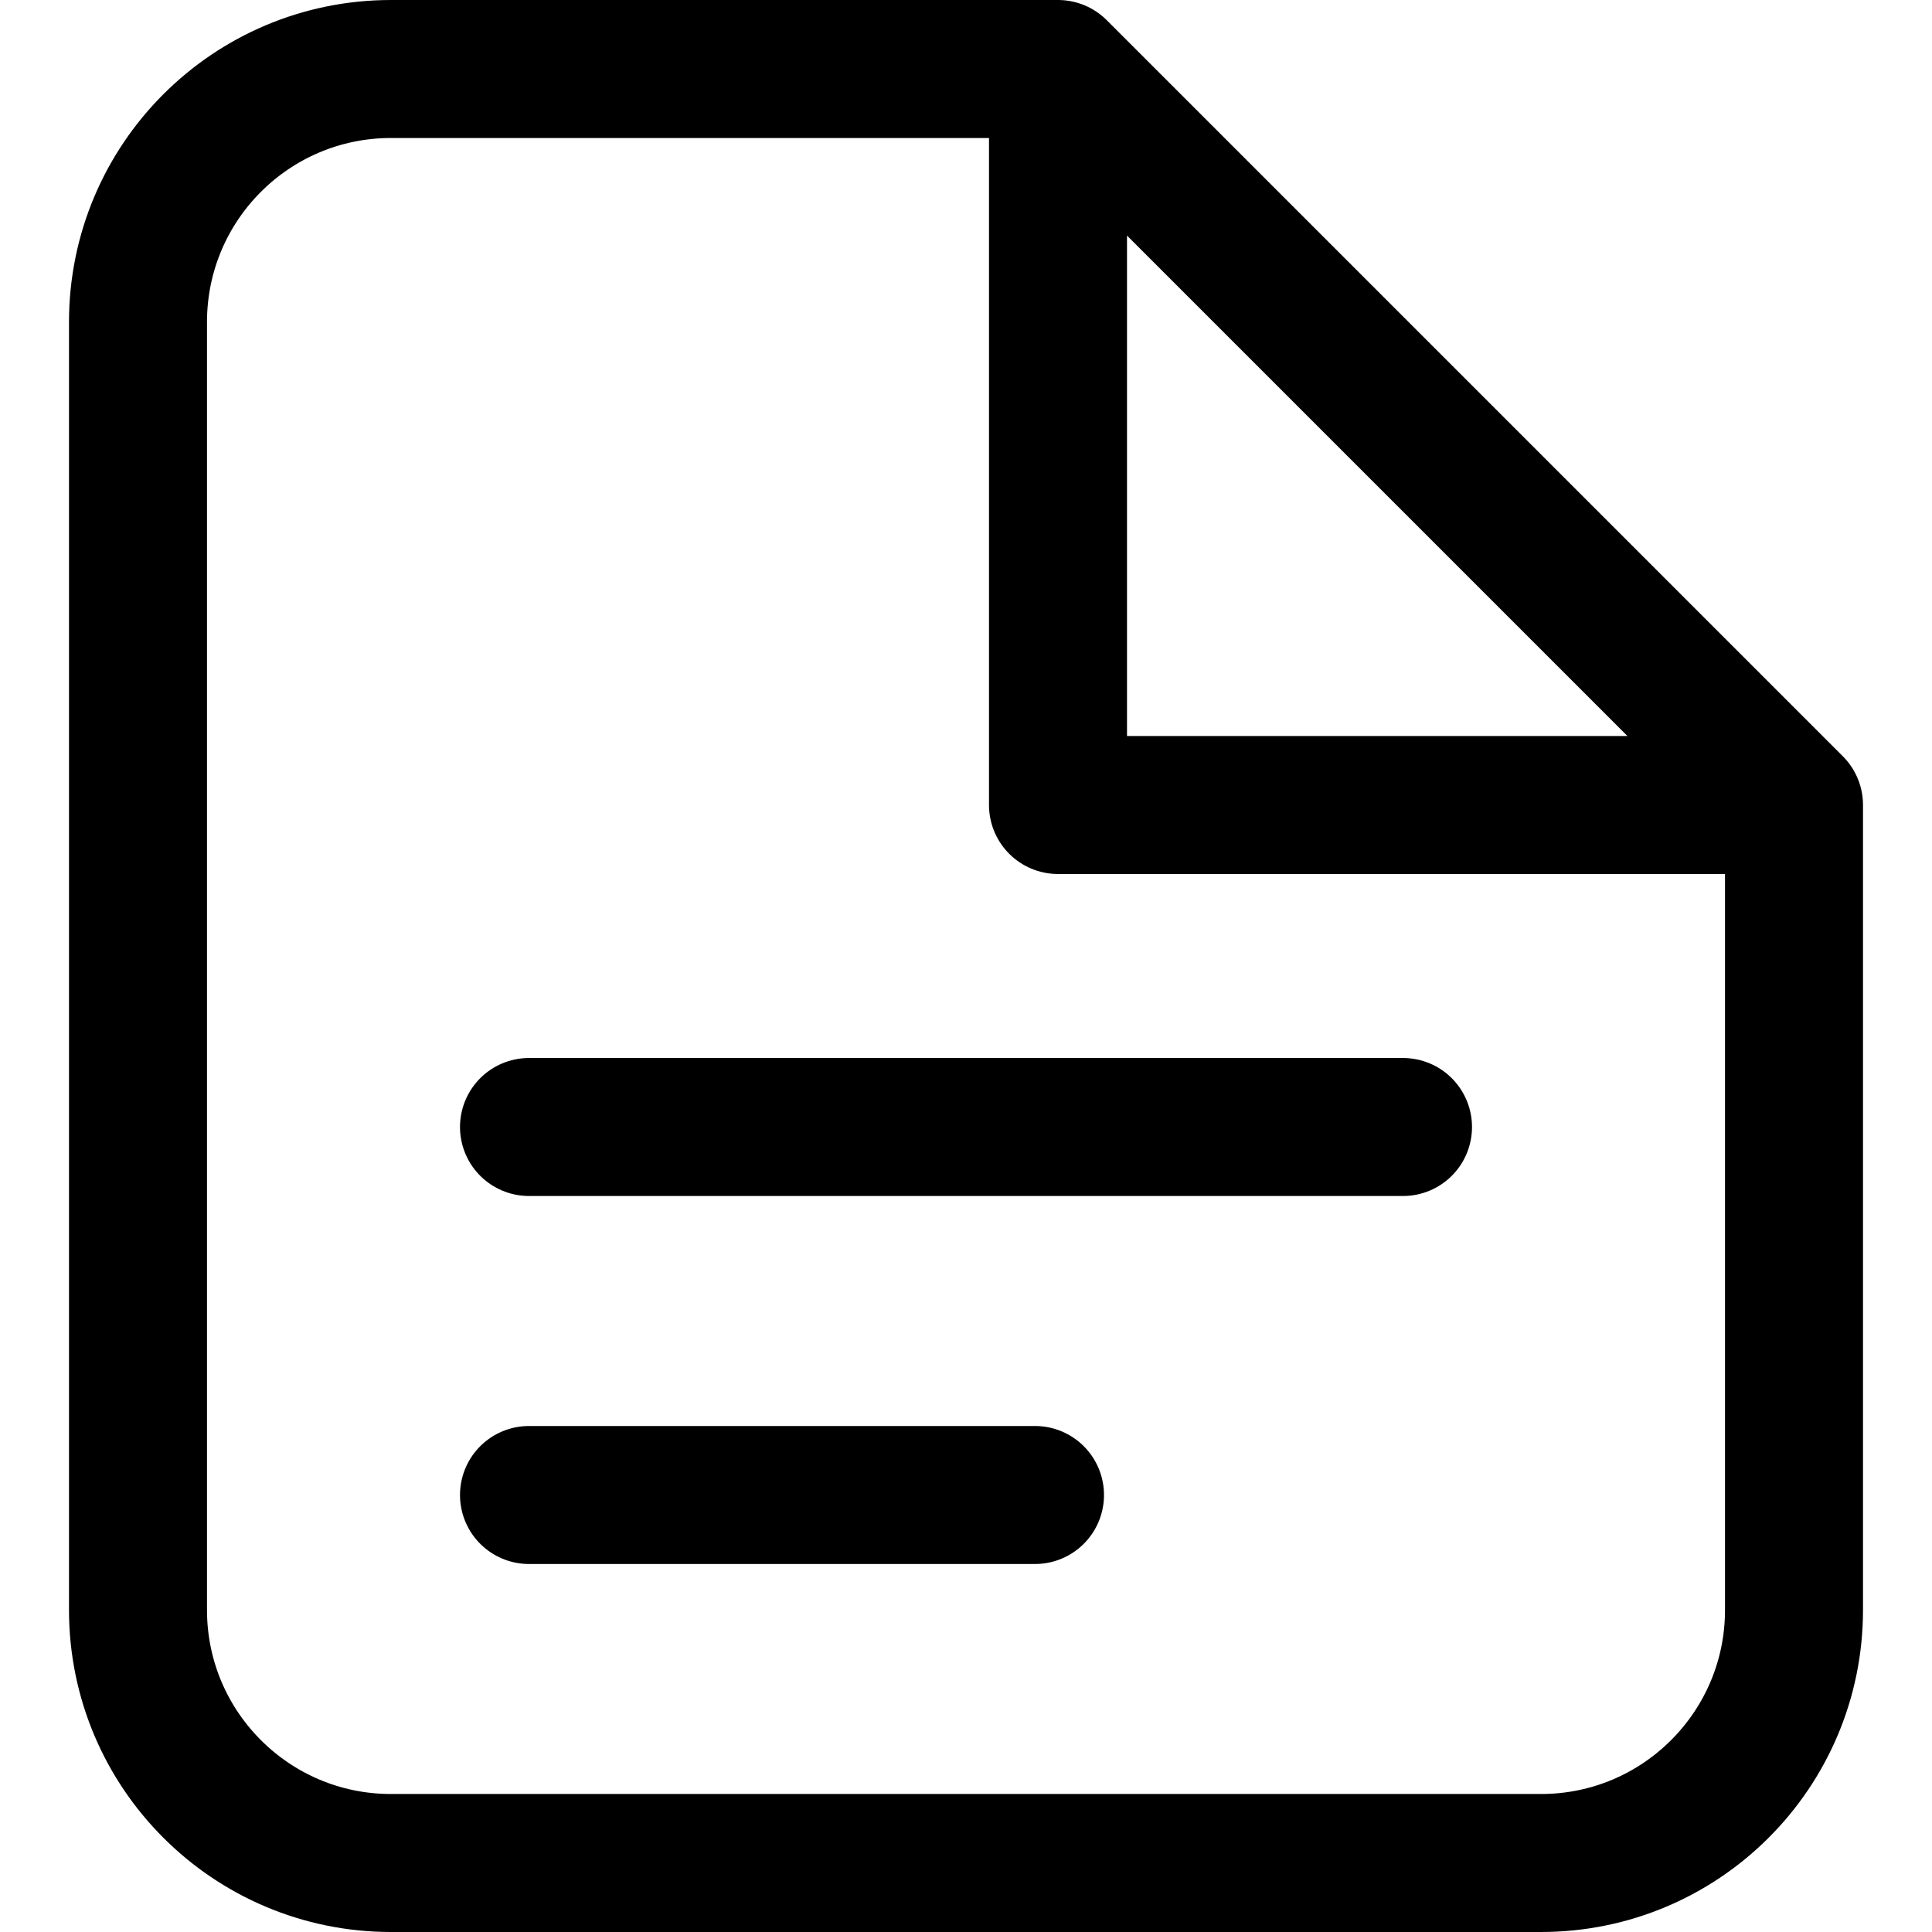
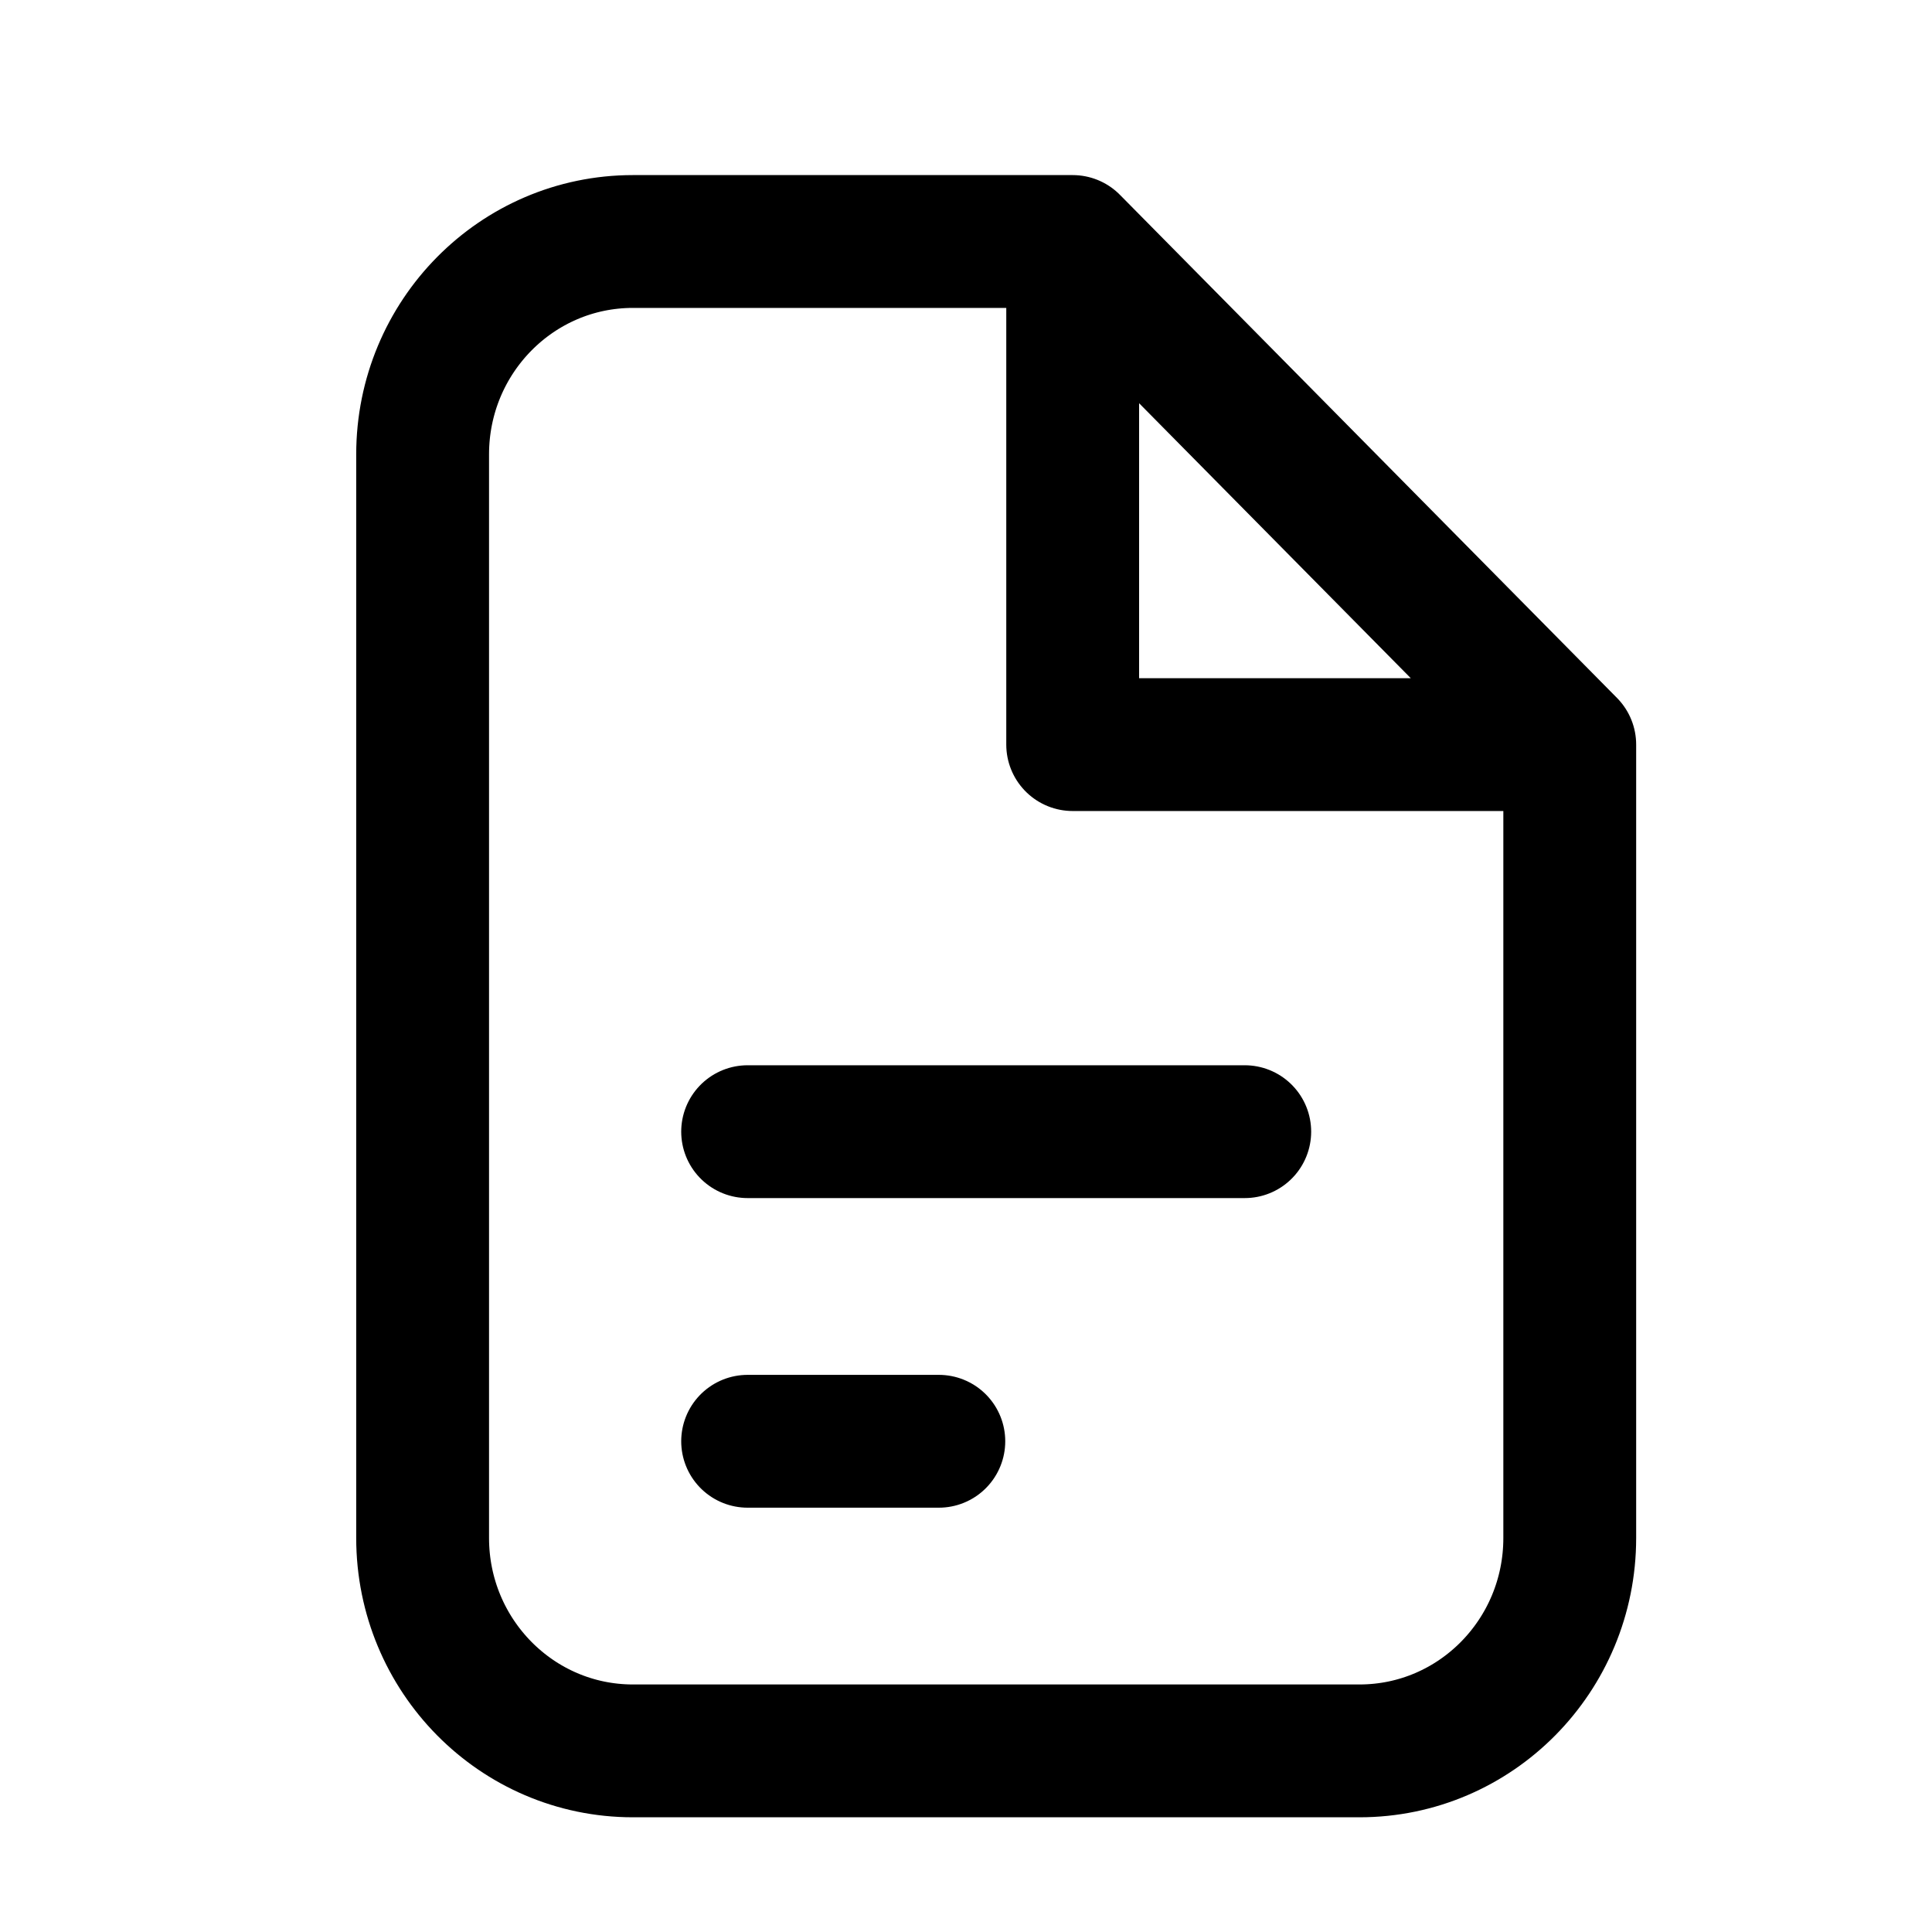
- <svg xmlns="http://www.w3.org/2000/svg" width="21" height="21" viewBox="0 0 21 21" fill="none">
-   <path d="M19.5 8.75L11.5 0.75H4.25C2.731 0.75 1.5 1.981 1.5 3.5V17.5C1.5 19.019 2.731 20.25 4.25 20.25H16.75C18.269 20.25 19.5 19.019 19.5 17.5V8.75ZM11.5 0.75V8.75H19.5M5.75 12.25H15.25M5.75 16.25H11.25" stroke-width="1.5" stroke-linecap="round" stroke-linejoin="round" stroke="black" />
+ <svg xmlns="http://www.w3.org/2000/svg" width="32" height="32" viewBox="0 0 32 32" fill="none">
+   <path d="M17.767 4H10.483C8.56 4 7 5.578 7 7.526V25.474C7 27.422 8.56 29 10.483 29H22.517C24.441 29 26 27.422 26 25.474V12.333L17.767 4ZM26 12.333H17.767V4M12.383 18.744H20.617M12.383 23.872H15.55" stroke-width="2.2" stroke-linecap="round" stroke-linejoin="round" stroke="black" />
</svg>
